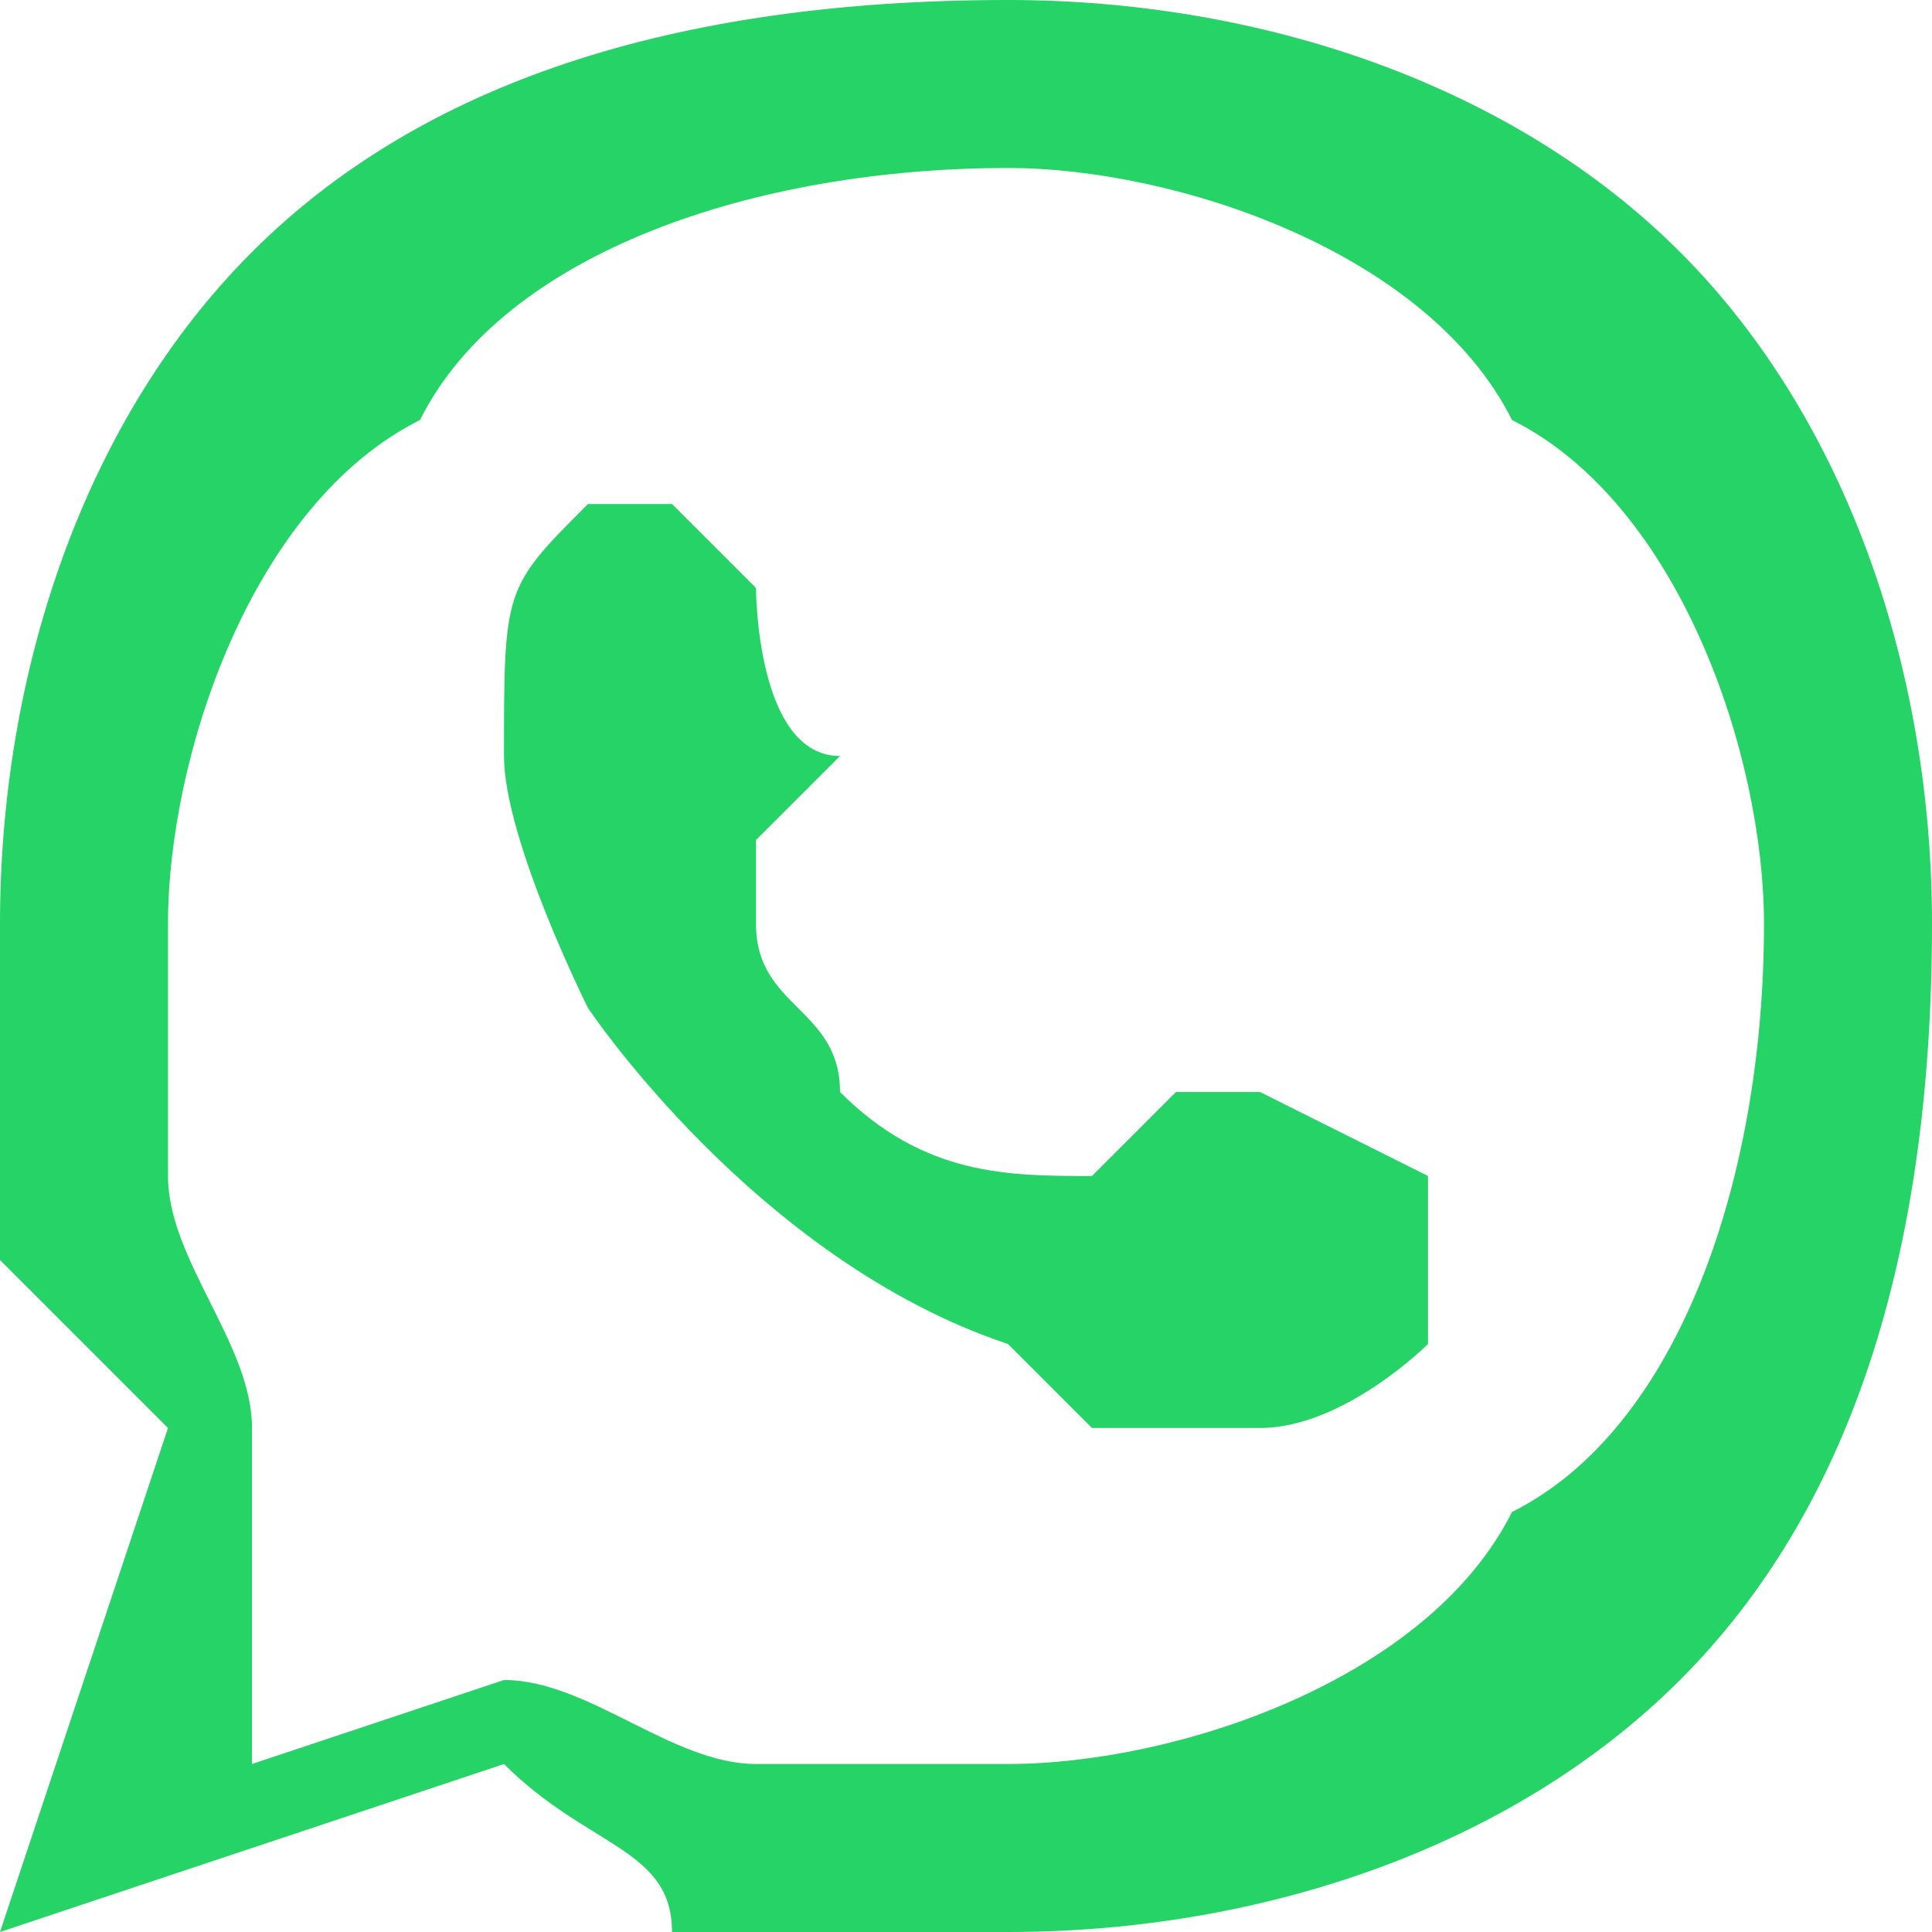
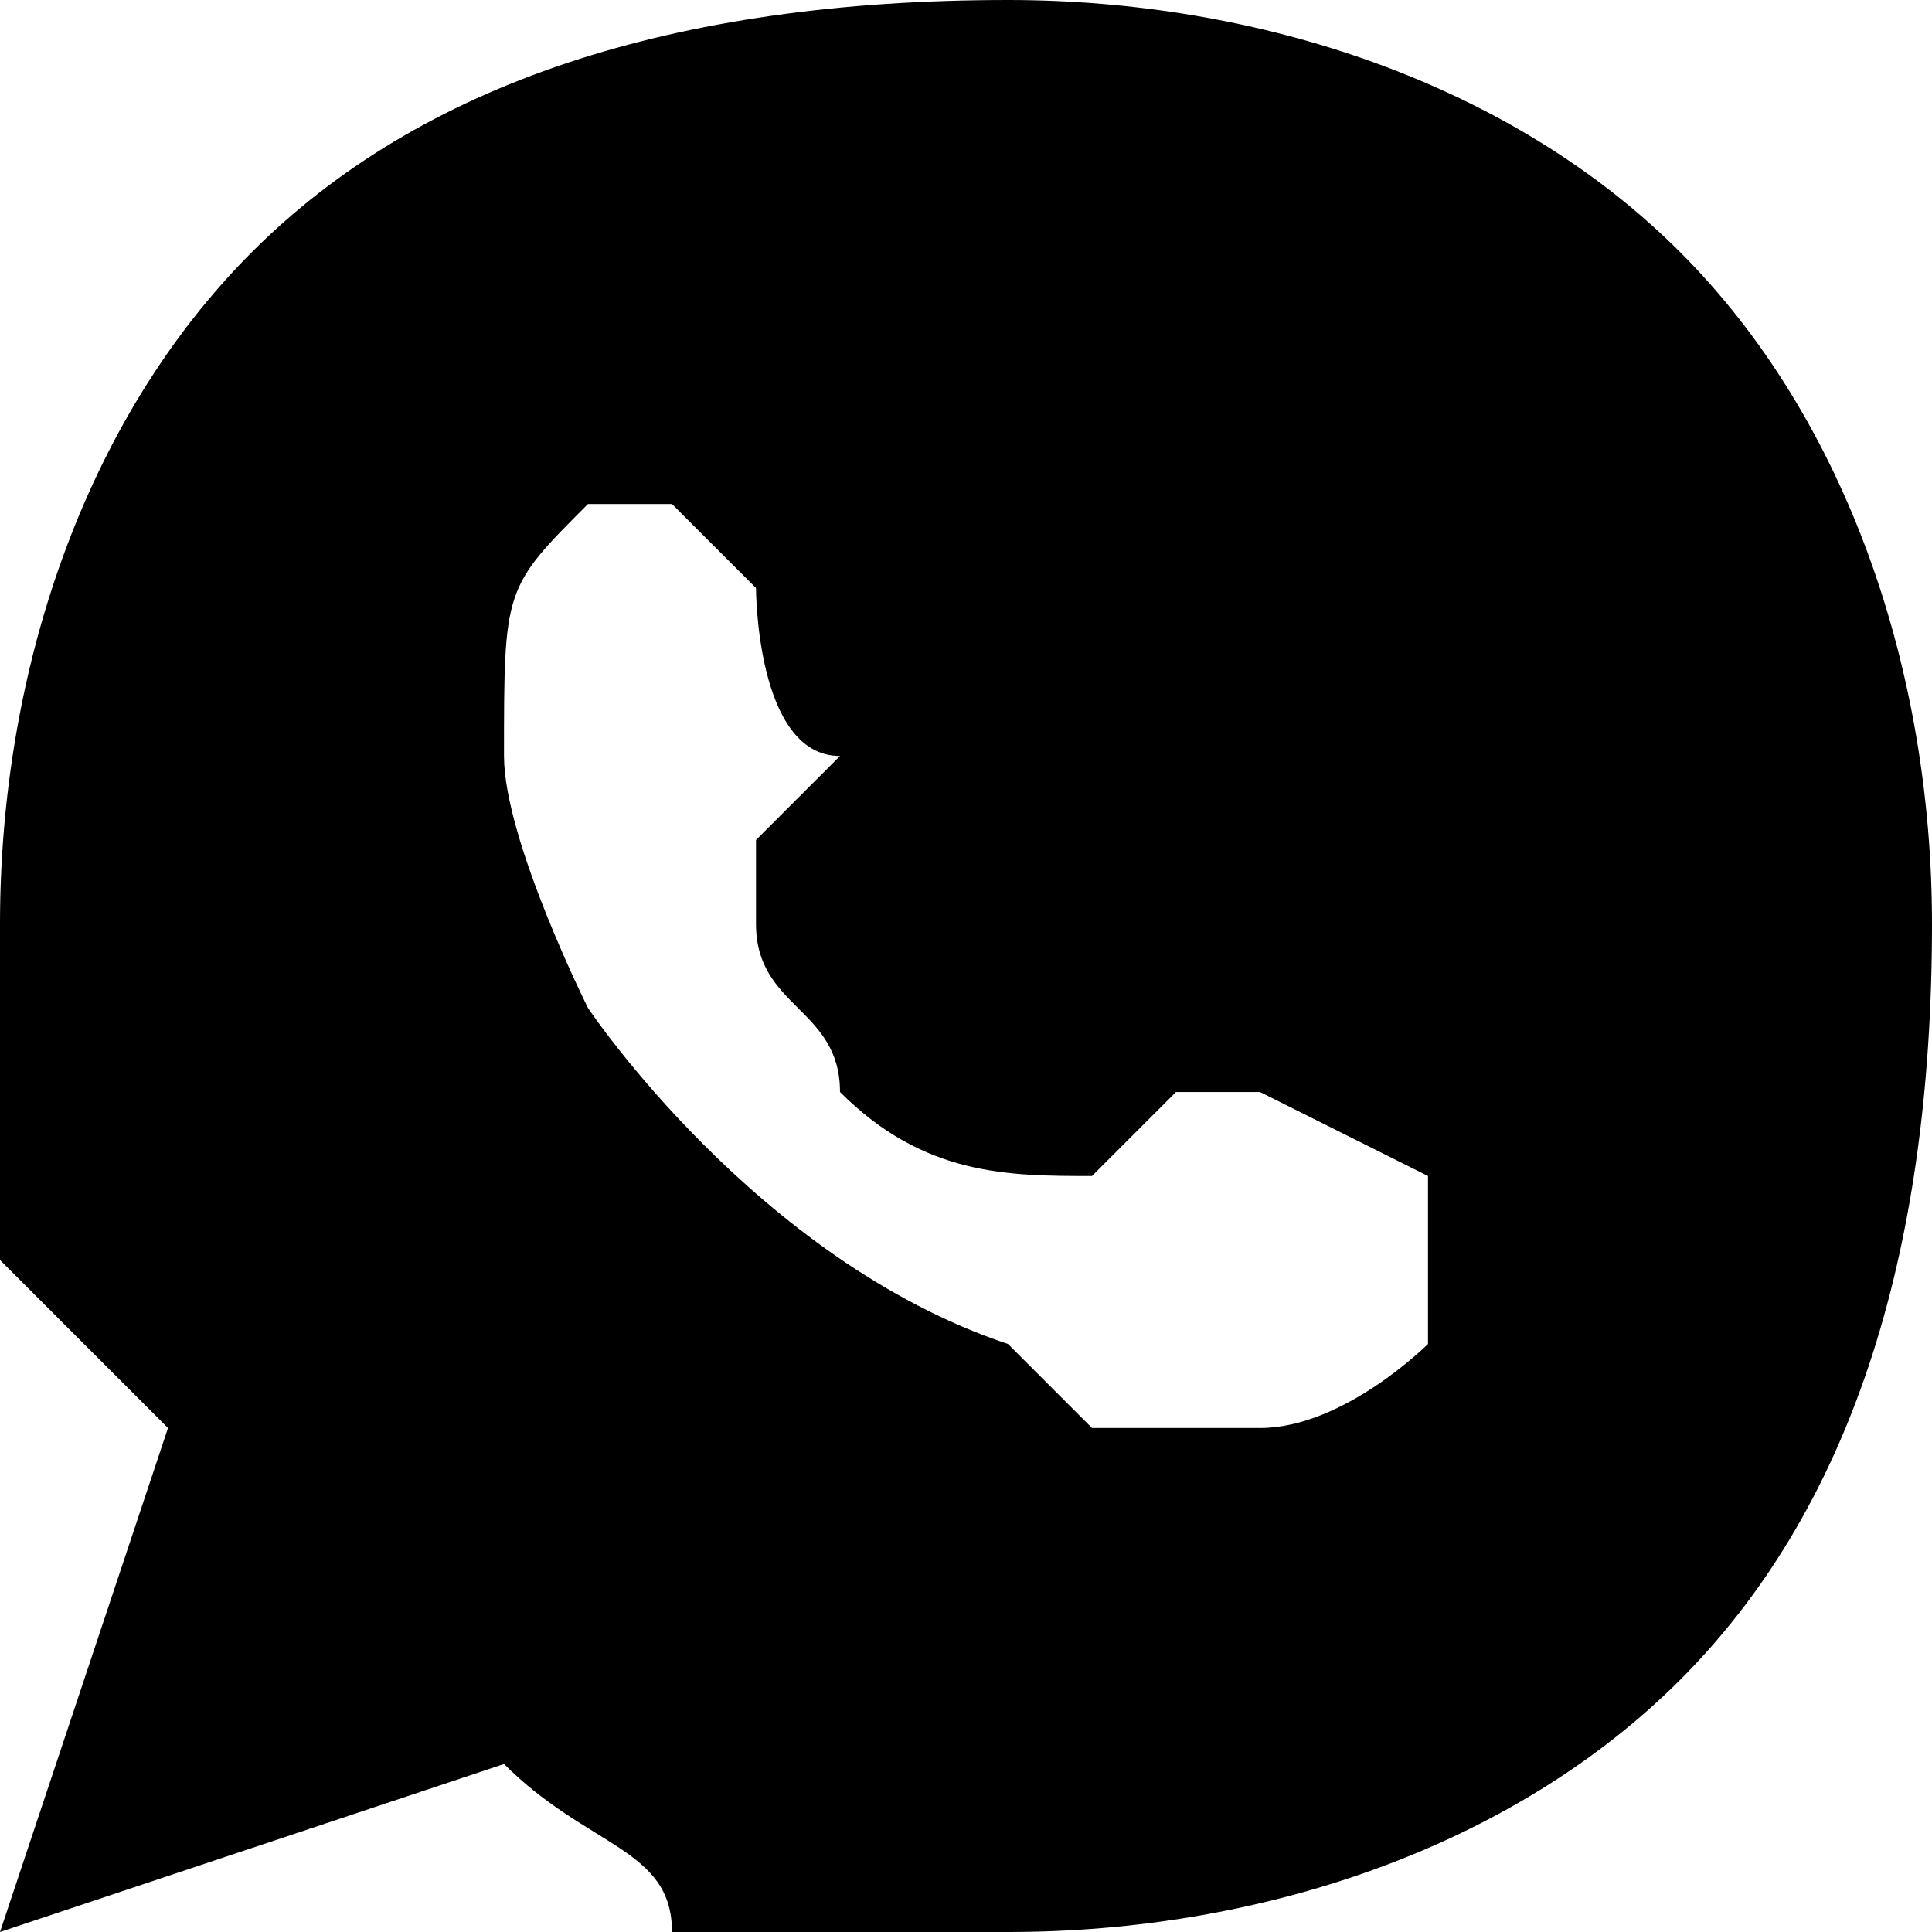
- <svg xmlns="http://www.w3.org/2000/svg" xml:space="preserve" width="23px" height="23px" version="1.1" style="shape-rendering:geometricPrecision; text-rendering:geometricPrecision; image-rendering:optimizeQuality; fill-rule:evenodd; clip-rule:evenodd" viewBox="0 0 23 23">
-   <defs>
-     <style type="text/css">
-    
-     .fil0 {fill:#25D366}
-    
-   </style>
-   </defs>
-   <g id="Layer_x0020_1">
-     <path class="fil0" d="M17 14c0,0 -2,-1 -2,-1 0,0 -1,0 -1,0 0,0 -1,1 -1,1 0,0 0,0 0,0 -1,0 -2,0 -3,-1 0,-1 -1,-1 -1,-2 0,-1 0,-1 0,-1 0,0 0,0 0,0 0,0 1,-1 1,-1 0,0 0,0 0,0 0,0 0,0 0,0 -1,0 -1,-2 -1,-2 -1,-1 -1,-1 -1,-1 0,0 0,0 -1,0 0,0 0,0 0,0 -1,1 -1,1 -1,3 0,1 1,3 1,3 0,0 2,3 5,4 0,0 1,1 1,1 1,0 1,0 2,0 0,0 0,0 0,0 1,0 2,-1 2,-1 0,-1 0,-2 0,-2 0,0 0,0 0,0l0 0 0 0zm-5 -14c3,0 6,1 8,3 2,2 3,5 3,8 0,4 -1,7 -3,9 -2,2 -5,3 -8,3 -2,0 -3,0 -4,0 0,-1 -1,-1 -2,-2l-6 2 2 -6c-1,-1 -1,-1 -2,-2 0,-1 0,-2 0,-4 0,-3 1,-6 3,-8 2,-2 5,-3 9,-3zm6 5c-1,-2 -4,-3 -6,-3 -3,0 -6,1 -7,3 -2,1 -3,4 -3,6 0,1 0,2 0,3 0,1 1,2 1,3l0 0 0 4 3 -1 0 0c1,0 2,1 3,1 1,0 2,0 3,0 2,0 5,-1 6,-3 2,-1 3,-4 3,-7 0,-2 -1,-5 -3,-6z" />
-   </g>
+ <svg xmlns="http://www.w3.org/2000/svg" viewBox="0 0 23 23" width="23" height="23" fill="currentColor">
+   <path d="M17 14c0,0 -2,-1 -2,-1 0,0 -1,0 -1,0 0,0 -1,1 -1,1 0,0 0,0 0,0 -1,0 -2,0 -3,-1 0,-1 -1,-1 -1,-2 0,-1 0,-1 0,-1 0,0 0,0 0,0 0,0 1,-1 1,-1 0,0 0,0 0,0 0,0 0,0 0,0 -1,0 -1,-2 -1,-2 -1,-1 -1,-1 -1,-1 0,0 0,0 -1,0 0,0 0,0 0,0 -1,1 -1,1 -1,3 0,1 1,3 1,3 0,0 2,3 5,4 0,0 1,1 1,1 1,0 1,0 2,0 0,0 0,0 0,0 1,0 2,-1 2,-1 0,-1 0,-2 0,-2l0 0zm-5 -14c3,0 6,1 8,3 2,2 3,5 3,8 0,4 -1,7 -3,9 -2,2 -5,3 -8,3 -2,0 -3,0 -4,0 0,-1 -1,-1 -2,-2l-6 2 2 -6c-1,-1 -1,-1 -2,-2 0,-1 0,-2 0,-4 0,-3 1,-6 3,-8 2,-2 5,-3 9,-3z" />
</svg>
